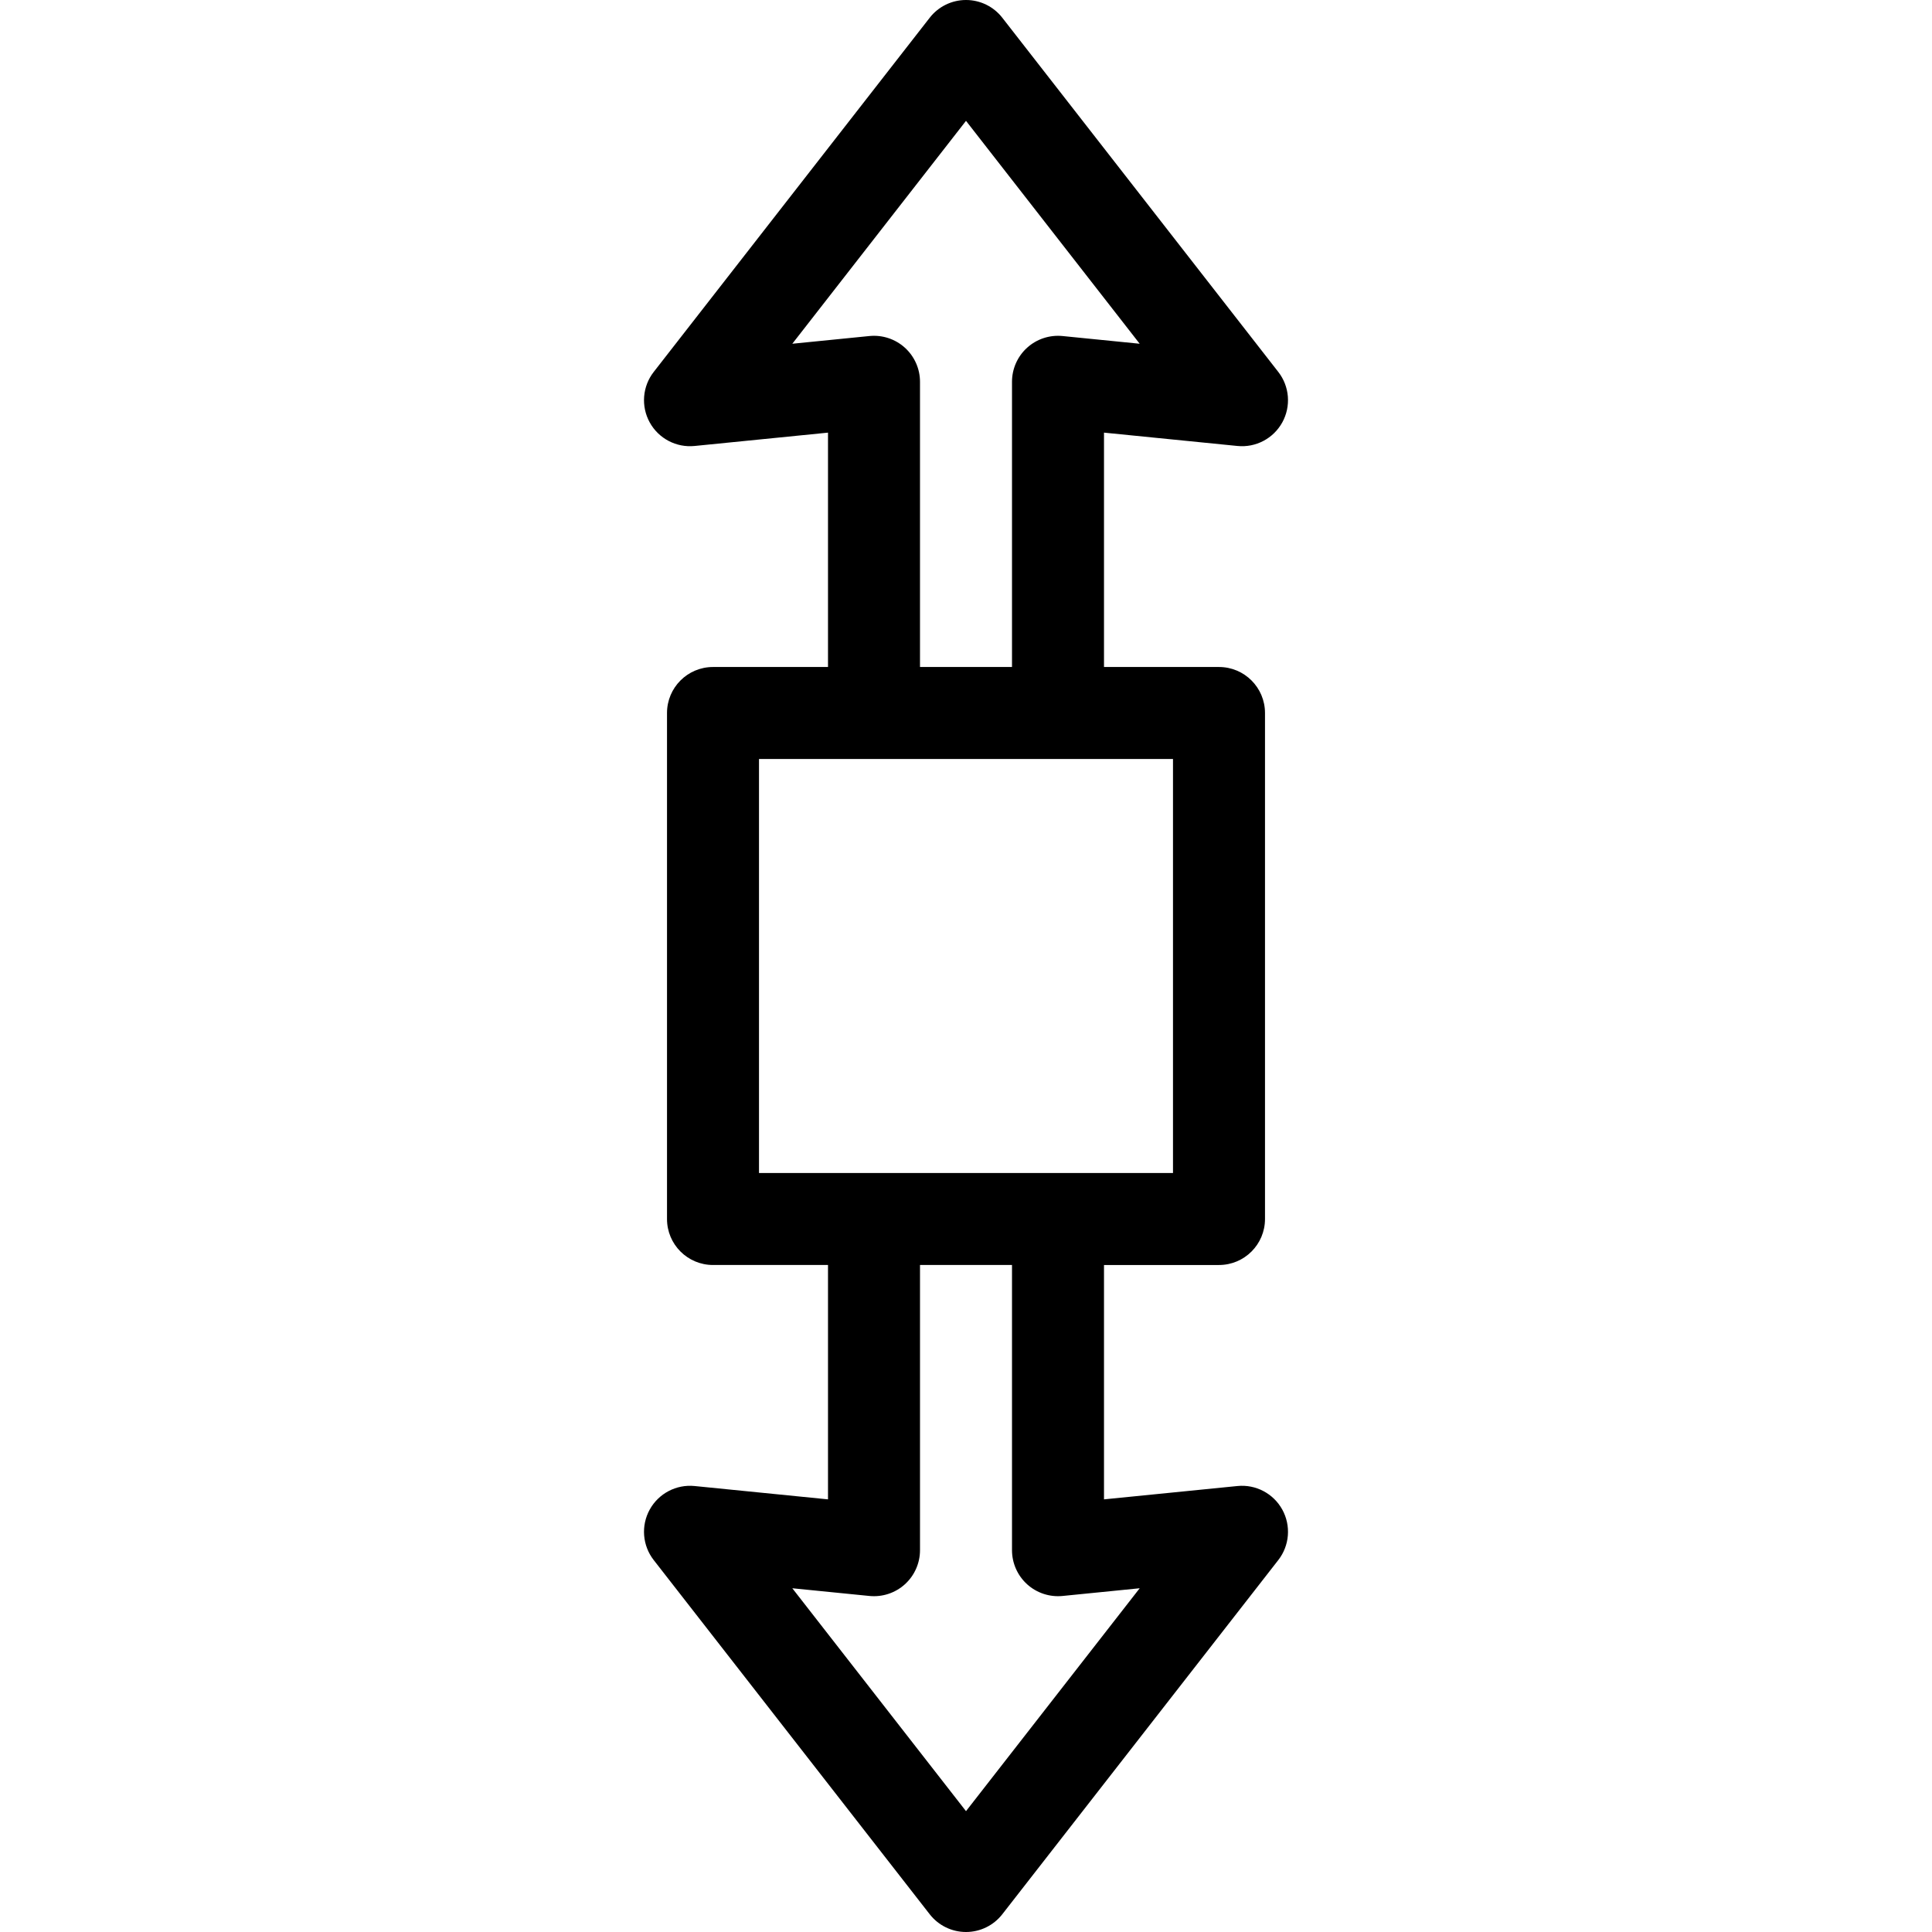
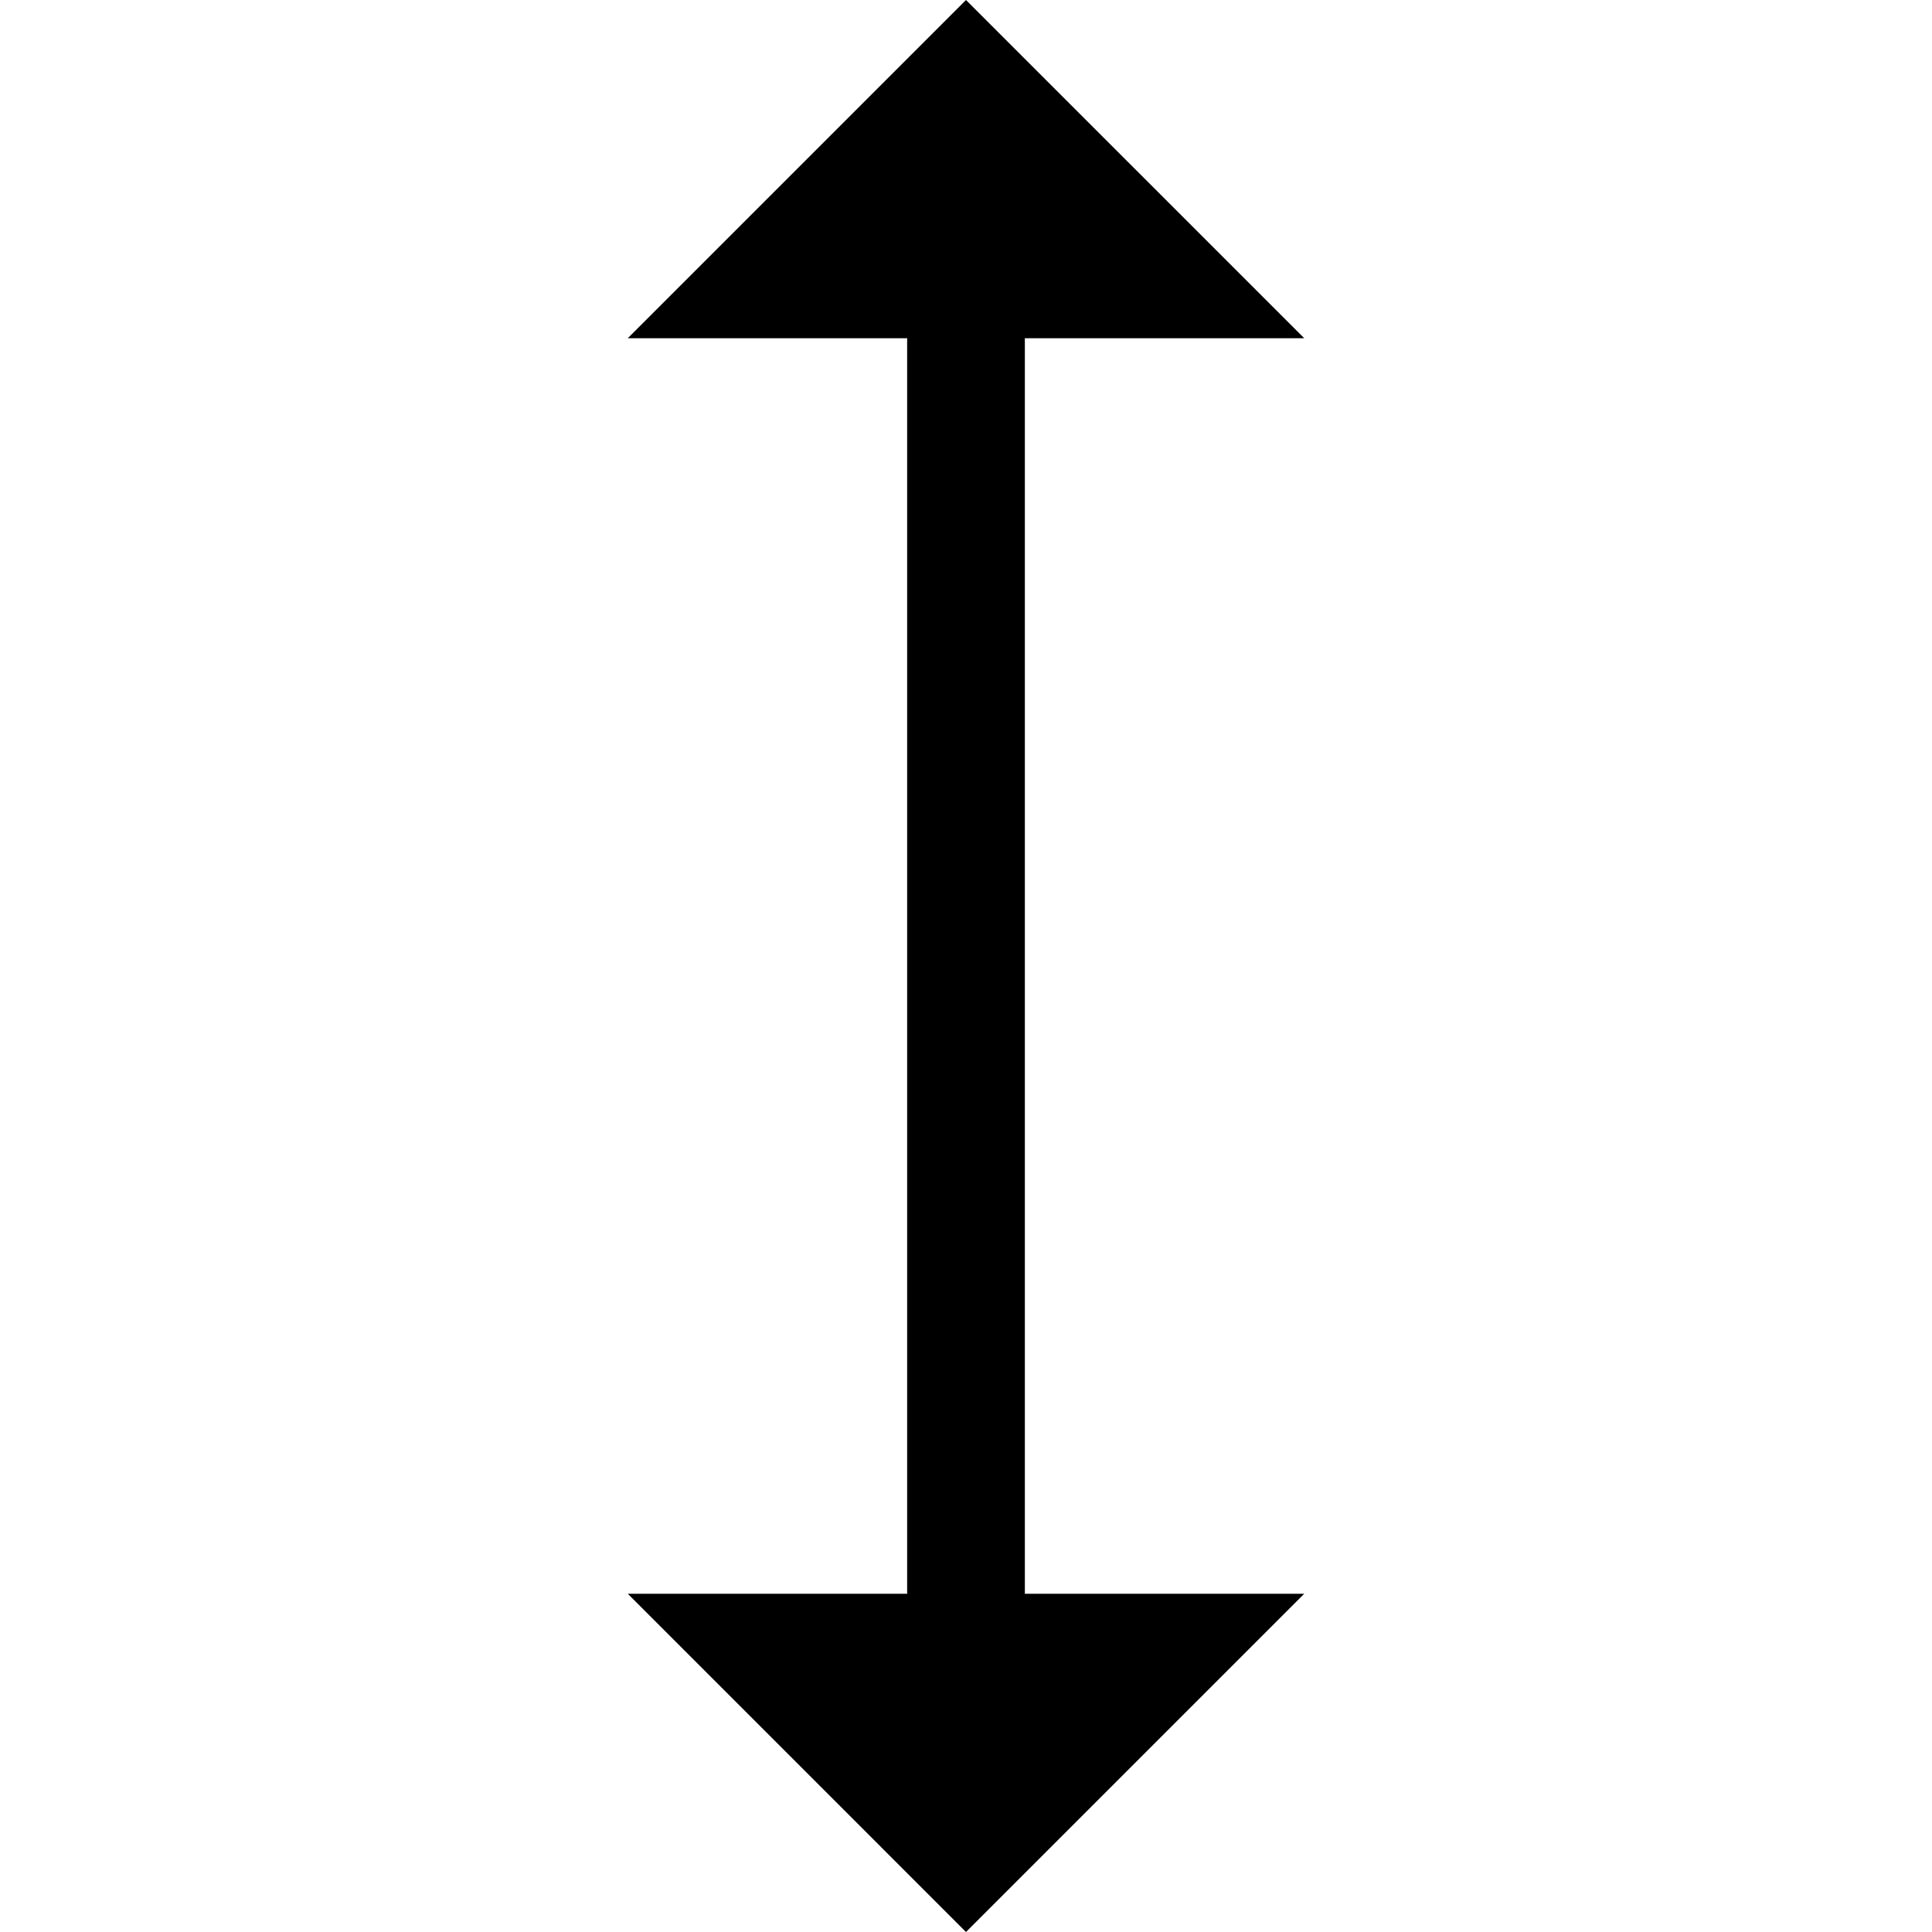
- <svg xmlns="http://www.w3.org/2000/svg" version="1.1" id="Layer_1" x="0px" y="0px" width="512px" height="512px" viewBox="0 0 512.001 512.001" style="enable-background:new 0 0 512.001 512.001;" xml:space="preserve">
-   <g>
-     <g>
-       <path d="M327.931,393.813l-35.359,3.535v-62.11h30.476c6.733,0,12.19-5.458,12.19-12.19V188.952c0-6.733-5.458-12.19-12.19-12.19    h-30.476v-62.11l35.359,3.535c4.853,0.491,9.529-1.969,11.886-6.24c2.356-4.27,1.941-9.535-1.057-13.383L265.616,4.697    C263.306,1.733,259.759,0,256.001,0c-3.758,0-7.306,1.733-9.616,4.698l-73.143,93.867c-2.998,3.847-3.413,9.112-1.057,13.383    c2.356,4.27,7.035,6.726,11.886,6.24l35.359-3.536v62.11h-30.476c-6.733,0-12.19,5.458-12.19,12.19v134.095    c0,6.733,5.458,12.19,12.19,12.19h30.476v62.11l-35.359-3.535c-4.847-0.486-9.529,1.97-11.886,6.24    c-2.356,4.27-1.941,9.535,1.057,13.383l73.143,93.867c2.31,2.965,5.859,4.698,9.616,4.698c3.757,0,7.306-1.733,9.616-4.698    l73.143-93.867c2.998-3.847,3.413-9.112,1.057-13.383C337.46,395.783,332.779,393.321,327.931,393.813z M209.972,91.095    l46.029-59.07l46.029,59.071l-20.435-2.043c-3.427-0.341-6.839,0.78-9.393,3.091c-2.554,2.309-4.011,5.593-4.011,9.037v75.581    H243.81v-75.581c0-3.444-1.457-6.728-4.011-9.039s-5.966-3.43-9.393-3.091L209.972,91.095z M201.143,310.857V201.143h109.714    v109.714H201.143z M256.001,479.976l-46.029-59.071l20.435,2.043c3.427,0.339,6.839-0.78,9.393-3.092    c2.554-2.311,4.011-5.594,4.011-9.039v-75.581h24.381v75.581c0,3.444,1.457,6.728,4.011,9.039    c2.554,2.311,5.967,3.432,9.393,3.092l20.435-2.043L256.001,479.976z" />
-     </g>
-   </g>
-   <g>
- </g>
-   <g>
- </g>
-   <g>
- </g>
-   <g>
- </g>
-   <g>
- </g>
-   <g>
- </g>
-   <g>
- </g>
-   <g>
- </g>
-   <g>
- </g>
-   <g>
- </g>
-   <g>
- </g>
-   <g>
- </g>
-   <g>
- </g>
-   <g>
- </g>
-   <g>
- </g>
+ <svg xmlns="http://www.w3.org/2000/svg" version="1.1" x="0px" y="0px" width="492px" height="492px" viewBox="0 0 492.427 492.427" style="enable-background:new 0 0 492.427 492.427;" xml:space="preserve">
+   <polygon points="261.213,86.213 332.427,86.213 246.213,0 160,86.213 231.213,86.213 231.213,406.213 160,406.213 246.213,492.427   332.427,406.213 261.213,406.213 " />
</svg>
